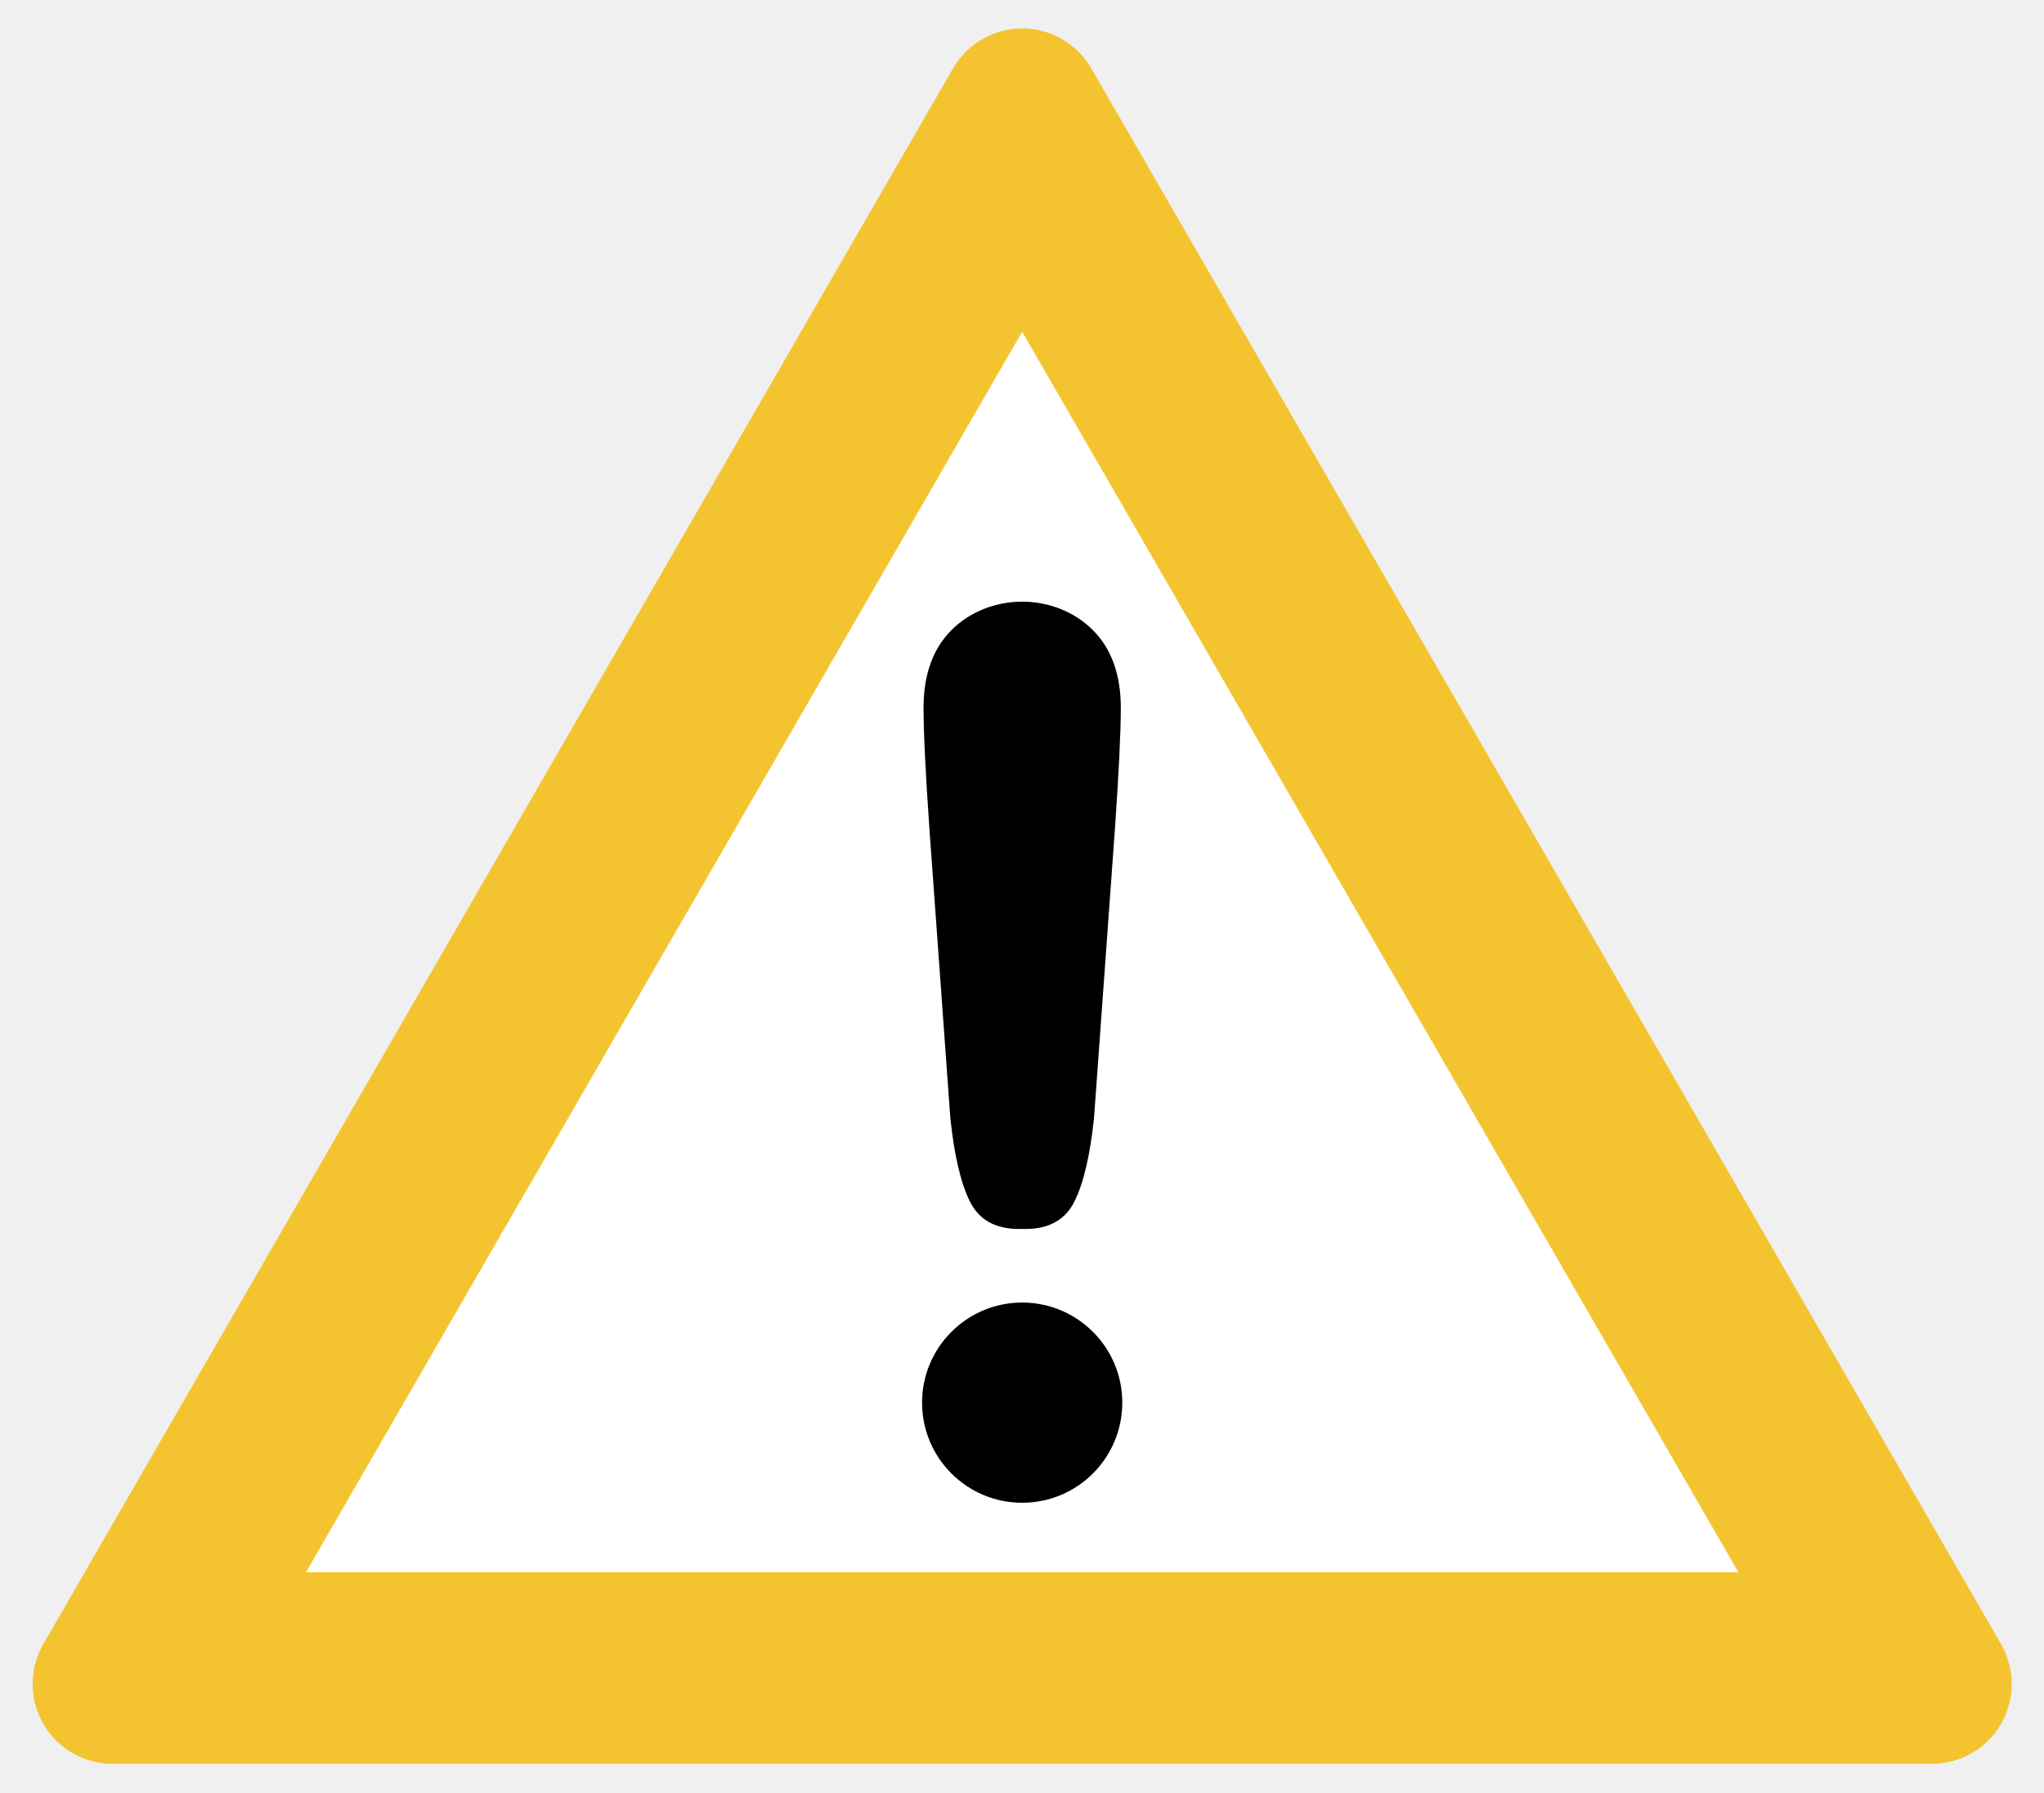
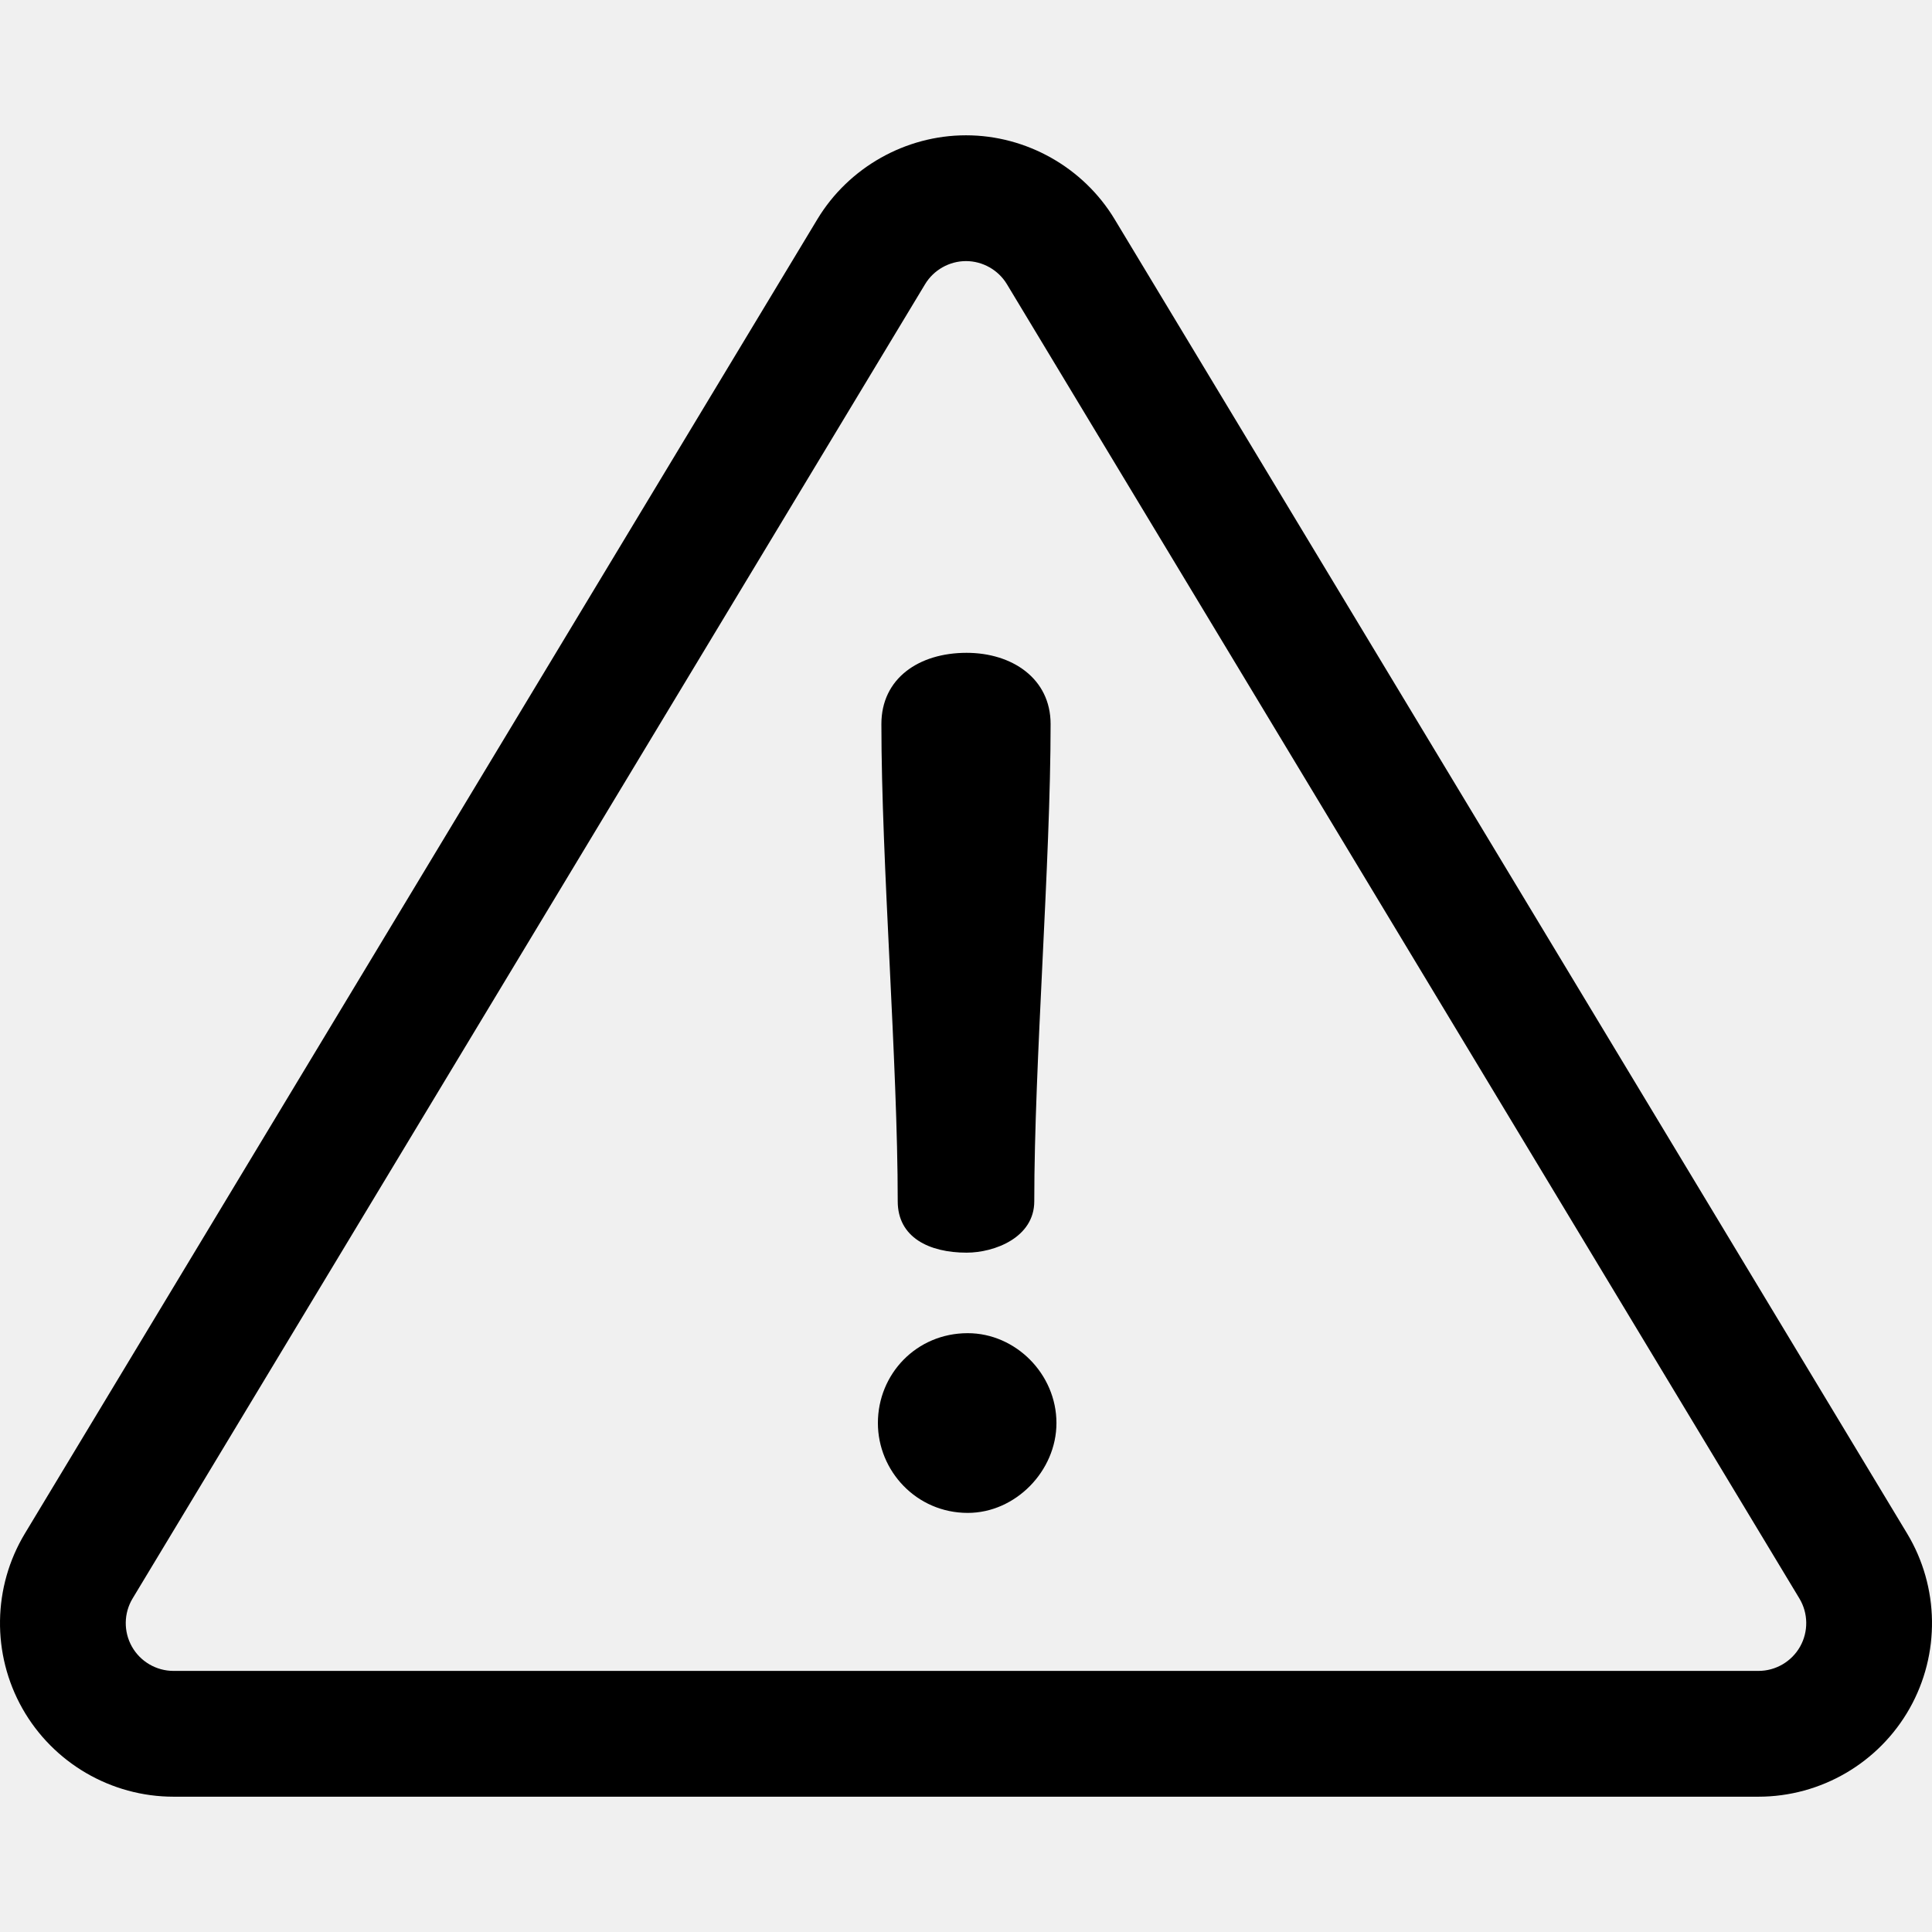
- <svg xmlns="http://www.w3.org/2000/svg" version="1.0" width="627.769" height="550.45" viewBox="0 0 627.769 550.45" id="Layer_3" xml:space="preserve">
-   <defs id="defs2424" />
-   <path d="M 614.574,504.94 L 335.167,20.996 C 330.788,13.412 322.696,8.738 313.938,8.738 C 305.179,8.738 297.087,13.412 292.708,20.996 L 13.303,504.94 C 8.925,512.524 8.925,521.87 13.303,529.456 C 17.682,537.04 25.775,541.712 34.533,541.712 L 593.344,541.712 C 602.102,541.712 610.196,537.04 614.574,529.456 C 618.953,521.87 618.951,512.524 614.574,504.94 z" id="path2231" style="fill:#f4c430;fill-opacity:1" />
-   <polygon points="93.977,482.877 533.902,482.877 313.938,101.892 93.977,482.877 " id="polygon2233" style="fill:#ffffff" />
-   <path d="M 291.873,343.36 C 293.076,354.848 295.082,363.404 297.891,369.024 C 300.699,374.647 305.714,377.454 312.934,377.454 C 313.275,377.454 314.601,377.454 314.94,377.454 C 322.161,377.454 327.176,374.647 329.985,369.024 C 332.794,363.404 334.799,354.848 336.003,343.36 L 342.423,254.607 C 343.626,237.314 344.228,224.9 344.228,217.364 C 344.228,207.113 341.32,199.113 335.503,193.369 C 329.974,187.911 322.115,184.78 313.937,184.78 C 305.759,184.78 297.901,187.911 292.374,193.369 C 286.558,199.113 283.648,207.113 283.648,217.364 C 283.648,224.9 284.25,237.314 285.453,254.607 L 291.873,343.36 z" id="path2235" />
-   <circle cx="313.938" cy="430.794" r="30.747" id="circle2237" />
+ <svg xmlns="http://www.w3.org/2000/svg" version="1.1" id="Layer_1" x="0px" y="0px" viewBox="0 0 512 512" style="enable-background:new 0 0 512 512;" xml:space="preserve">
+   <g>
+     <g>
+       <path d="M505.403,406.394L295.389,58.102c-8.274-13.721-23.367-22.245-39.39-22.245c-16.023,0-31.116,8.524-39.391,22.246    L6.595,406.394c-8.551,14.182-8.804,31.95-0.661,46.37c8.145,14.42,23.491,23.378,40.051,23.378h420.028    c16.56,0,31.907-8.958,40.052-23.379C514.208,438.342,513.955,420.574,505.403,406.394z M477.039,436.372    c-2.242,3.969-6.467,6.436-11.026,6.436H45.985c-4.559,0-8.784-2.466-11.025-6.435c-2.242-3.97-2.172-8.862,0.181-12.765    L245.156,75.316c2.278-3.777,6.433-6.124,10.844-6.124c4.41,0,8.565,2.347,10.843,6.124l210.013,348.292    C479.211,427.512,479.281,432.403,477.039,436.372z" />
+     </g>
+   </g>
+   <g>
+     <g>
+       <path d="M256.154,173.005c-12.68,0-22.576,6.804-22.576,18.866c0,36.802,4.329,89.686,4.329,126.489    c0.001,9.587,8.352,13.607,18.248,13.607c7.422,0,17.937-4.02,17.937-13.607c0-36.802,4.329-89.686,4.329-126.489    C278.421,179.81,268.216,173.005,256.154,173.005z" />
+     </g>
+   </g>
+   <g>
+     <g>
+       <path d="M256.465,353.306c-13.607,0-23.814,10.824-23.814,23.814c0,12.68,10.206,23.814,23.814,23.814    c12.68,0,23.505-11.134,23.505-23.814C279.97,364.13,269.144,353.306,256.465,353.306z" />
+     </g>
+   </g>
+   <g>
+ </g>
+   <g>
+ </g>
+   <g>
+ </g>
+   <g>
+ </g>
+   <g>
+ </g>
+   <g>
+ </g>
+   <g>
+ </g>
+   <g>
+ </g>
+   <g>
+ </g>
+   <g>
+ </g>
+   <g>
+ </g>
+   <g>
+ </g>
+   <g>
+ </g>
+   <g>
+ </g>
+   <g>
+ </g>
</svg>
